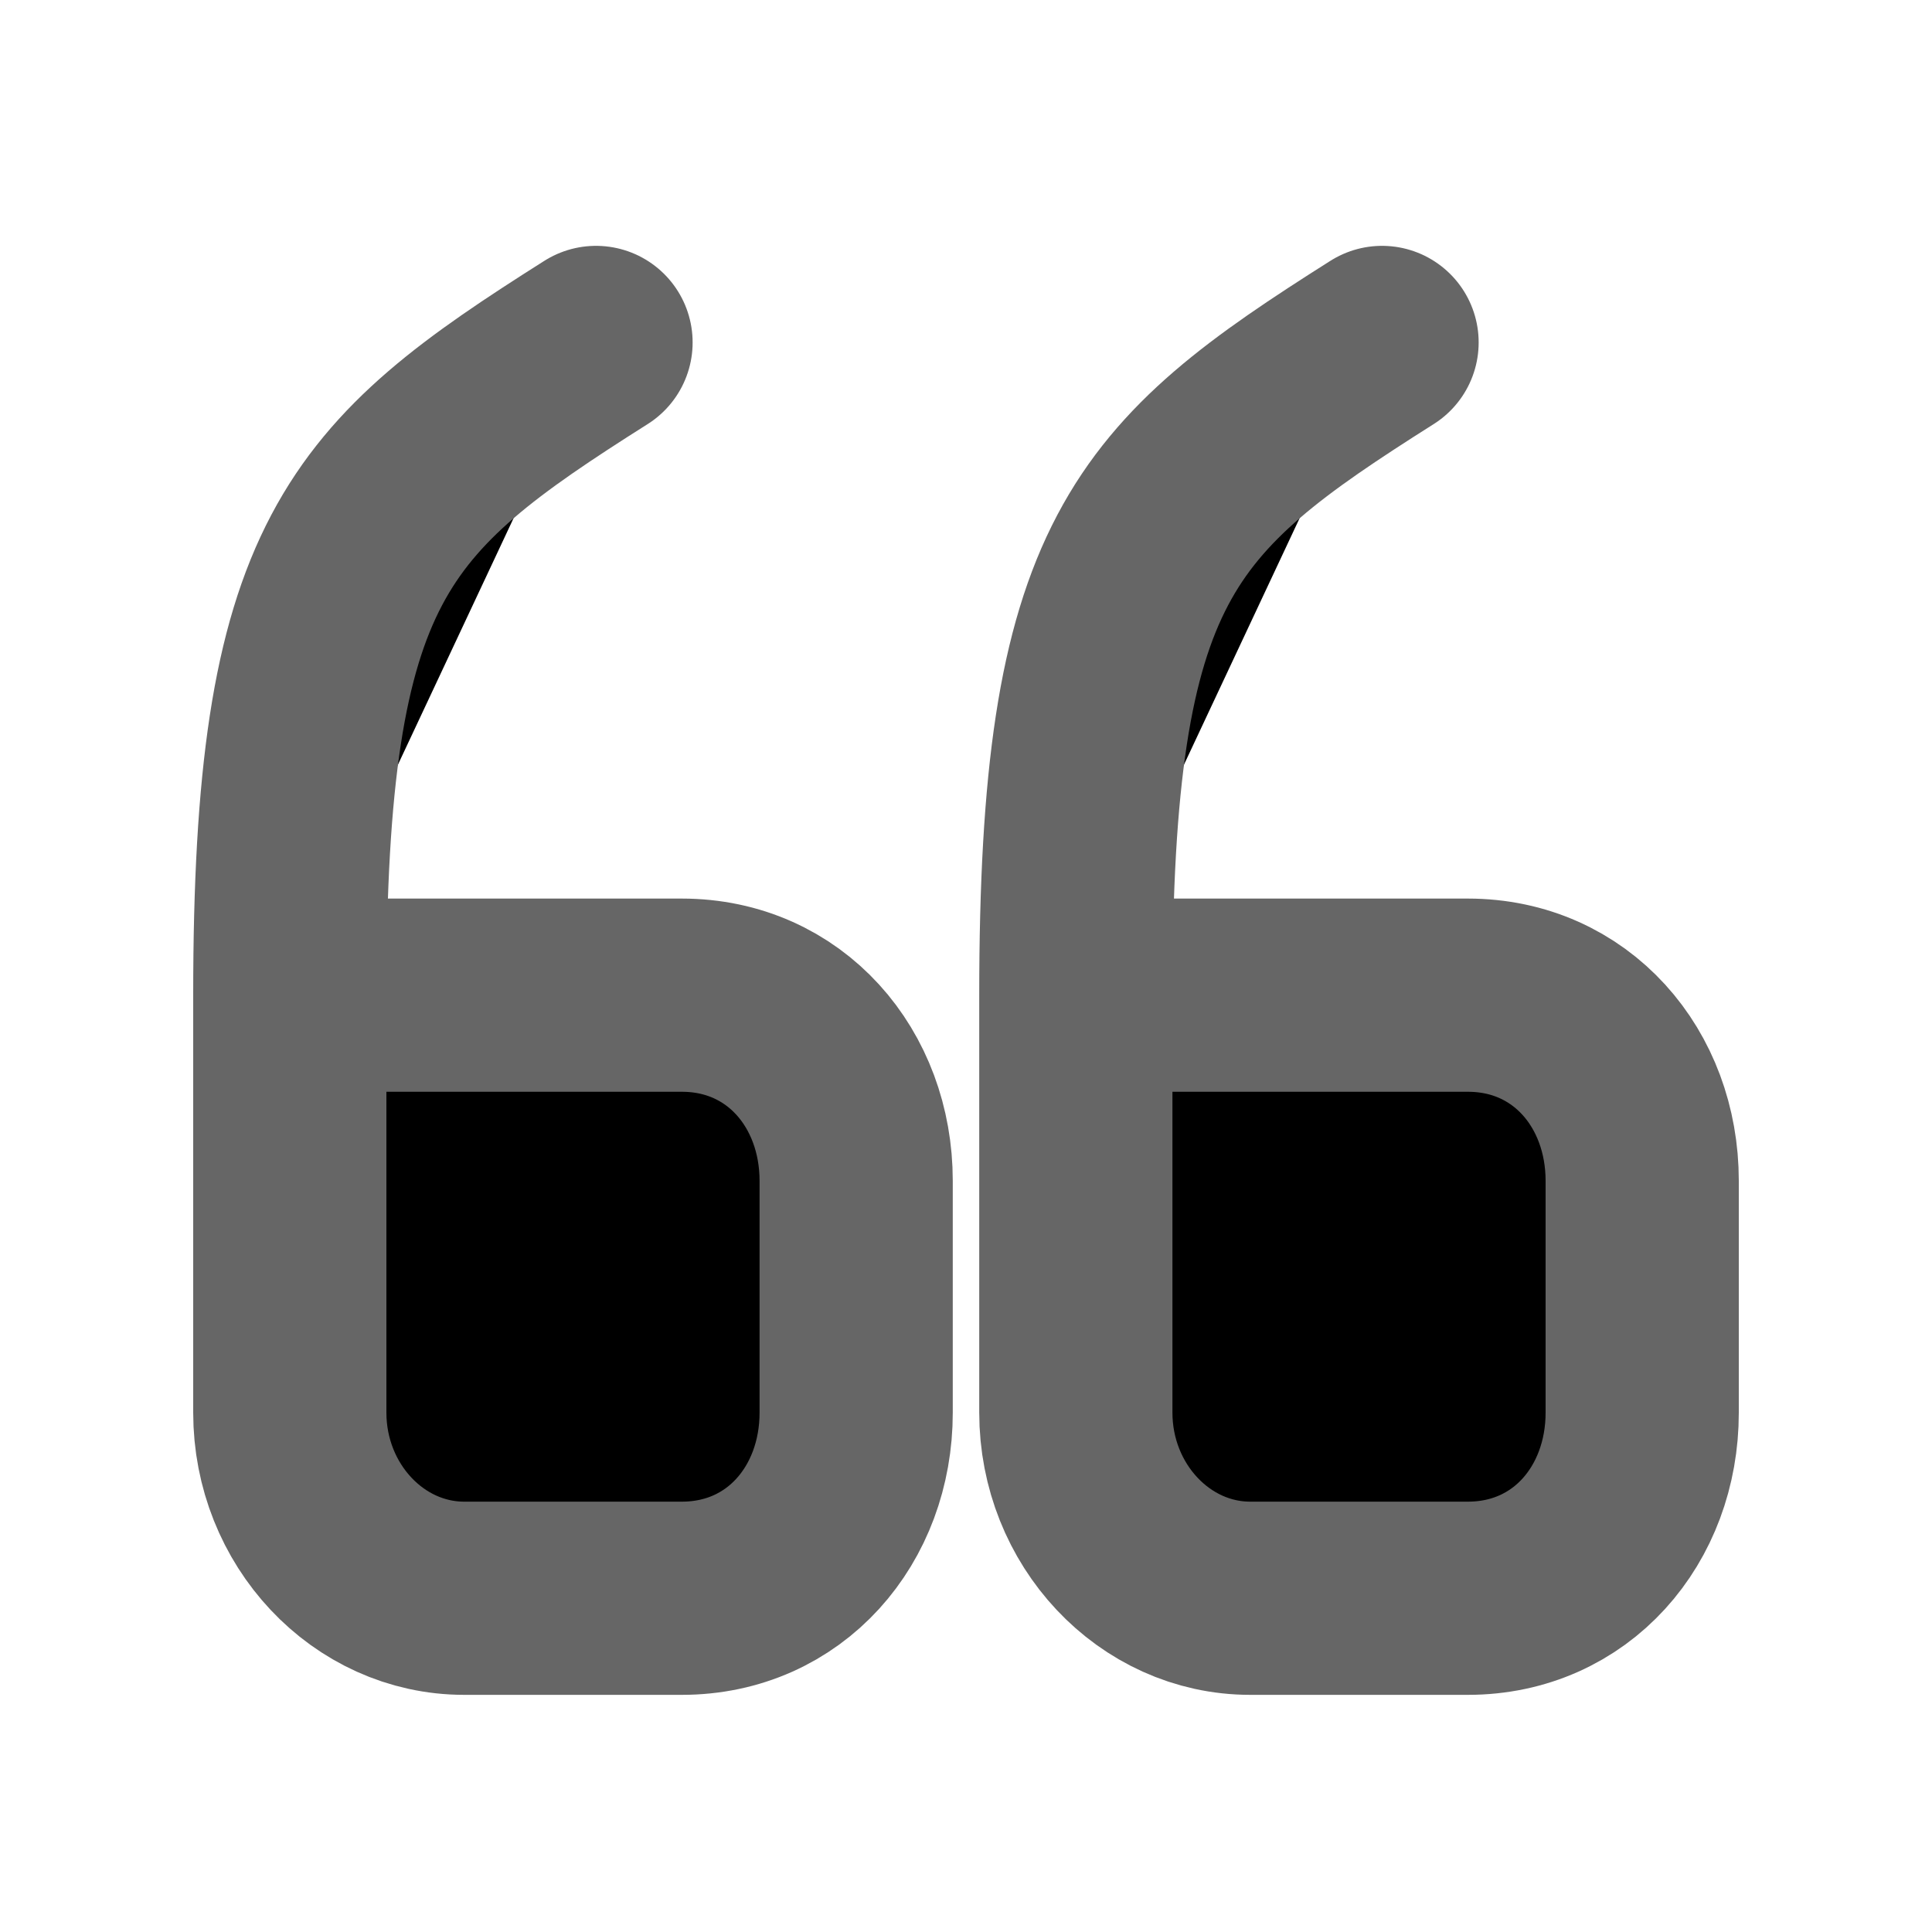
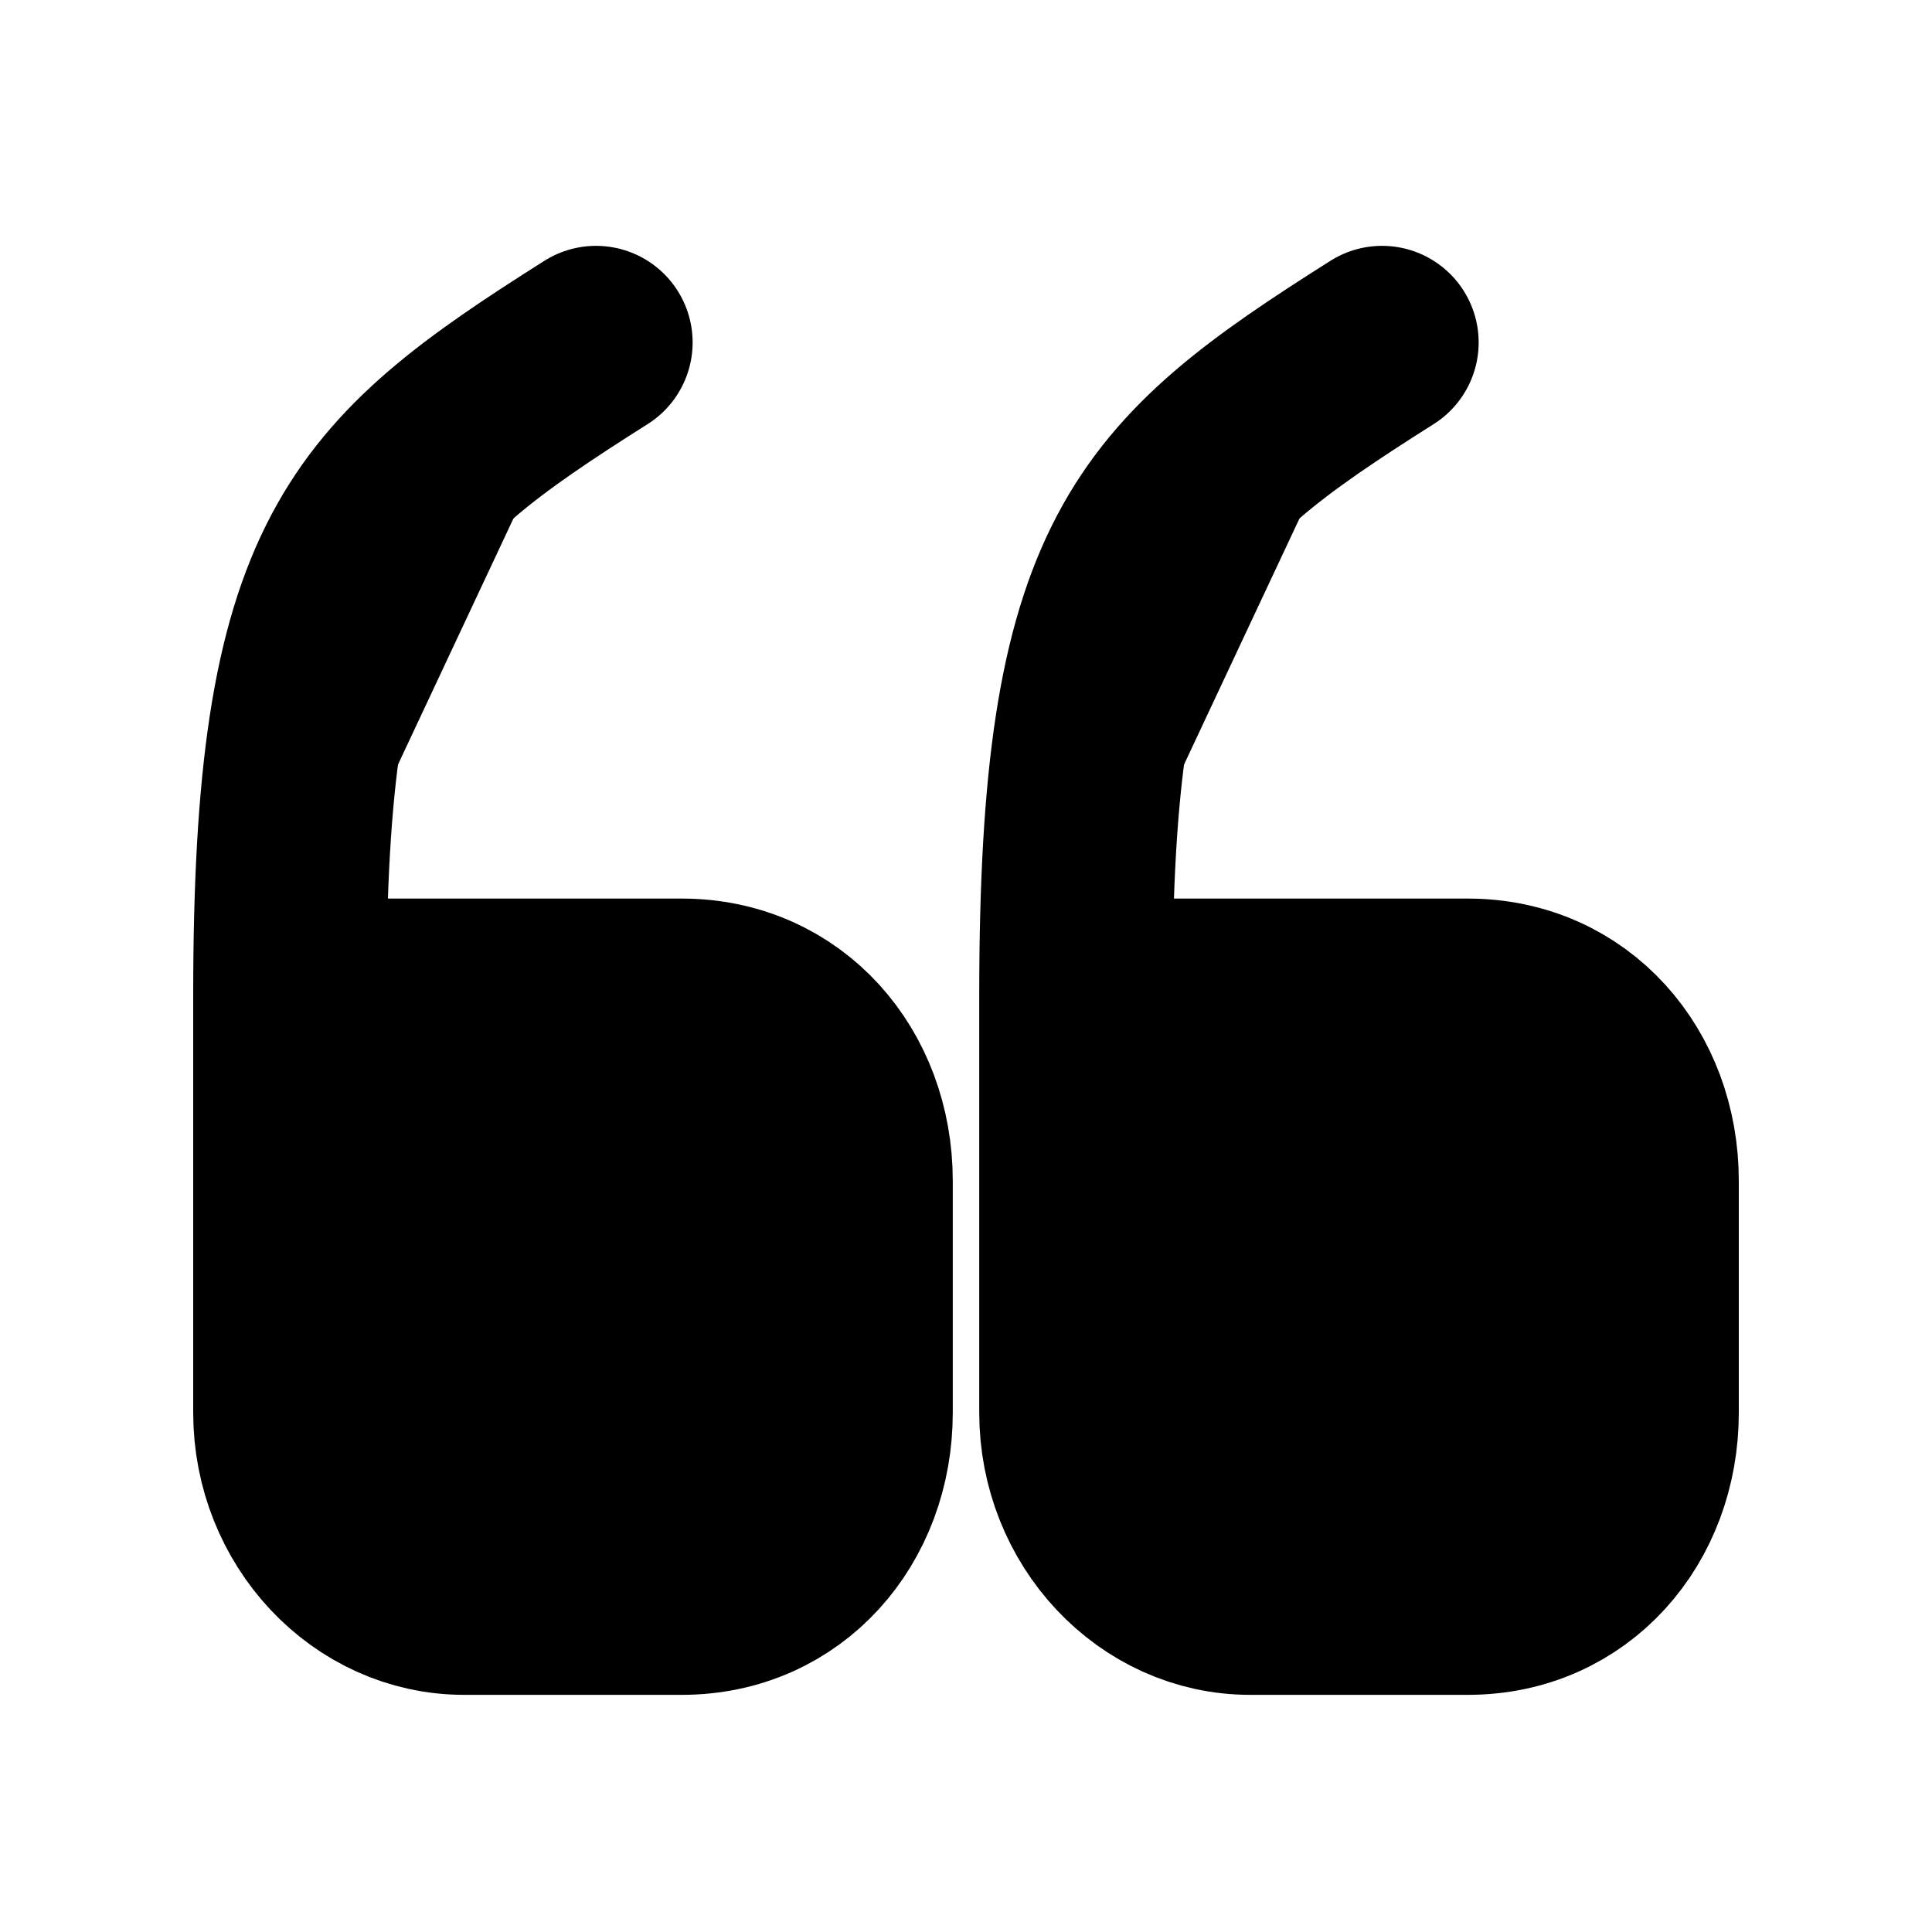
<svg xmlns="http://www.w3.org/2000/svg" viewBox="0 0 20 20" fill="currentColor" aria-hidden="true">
-   <path stroke="#666" stroke-linecap="round" stroke-linejoin="round" stroke-width="2" d="M3 10.302h4.058c1.07 0 1.805.864 1.805 1.922v2.4c0 1.057-.735 1.921-1.805 1.921H4.805c-.993 0-1.805-.864-1.805-1.922v-4.32zM3 10.302c0-4.507.79-5.252 3.17-6.757M11.137 10.302h4.058c1.07 0 1.805.864 1.805 1.922v2.4c0 1.057-.735 1.921-1.805 1.921h-2.253c-.993 0-1.805-.864-1.805-1.922v-4.32zM11.137 10.302c0-4.507.79-5.252 3.17-6.757" />
+   <path stroke="currentColor" stroke-linecap="round" stroke-linejoin="round" stroke-width="2" d="M3 10.302h4.058c1.07 0 1.805.864 1.805 1.922v2.4c0 1.057-.735 1.921-1.805 1.921H4.805c-.993 0-1.805-.864-1.805-1.922v-4.32zM3 10.302c0-4.507.79-5.252 3.17-6.757M11.137 10.302h4.058c1.07 0 1.805.864 1.805 1.922v2.4c0 1.057-.735 1.921-1.805 1.921h-2.253c-.993 0-1.805-.864-1.805-1.922v-4.32zM11.137 10.302c0-4.507.79-5.252 3.17-6.757" />
</svg>
